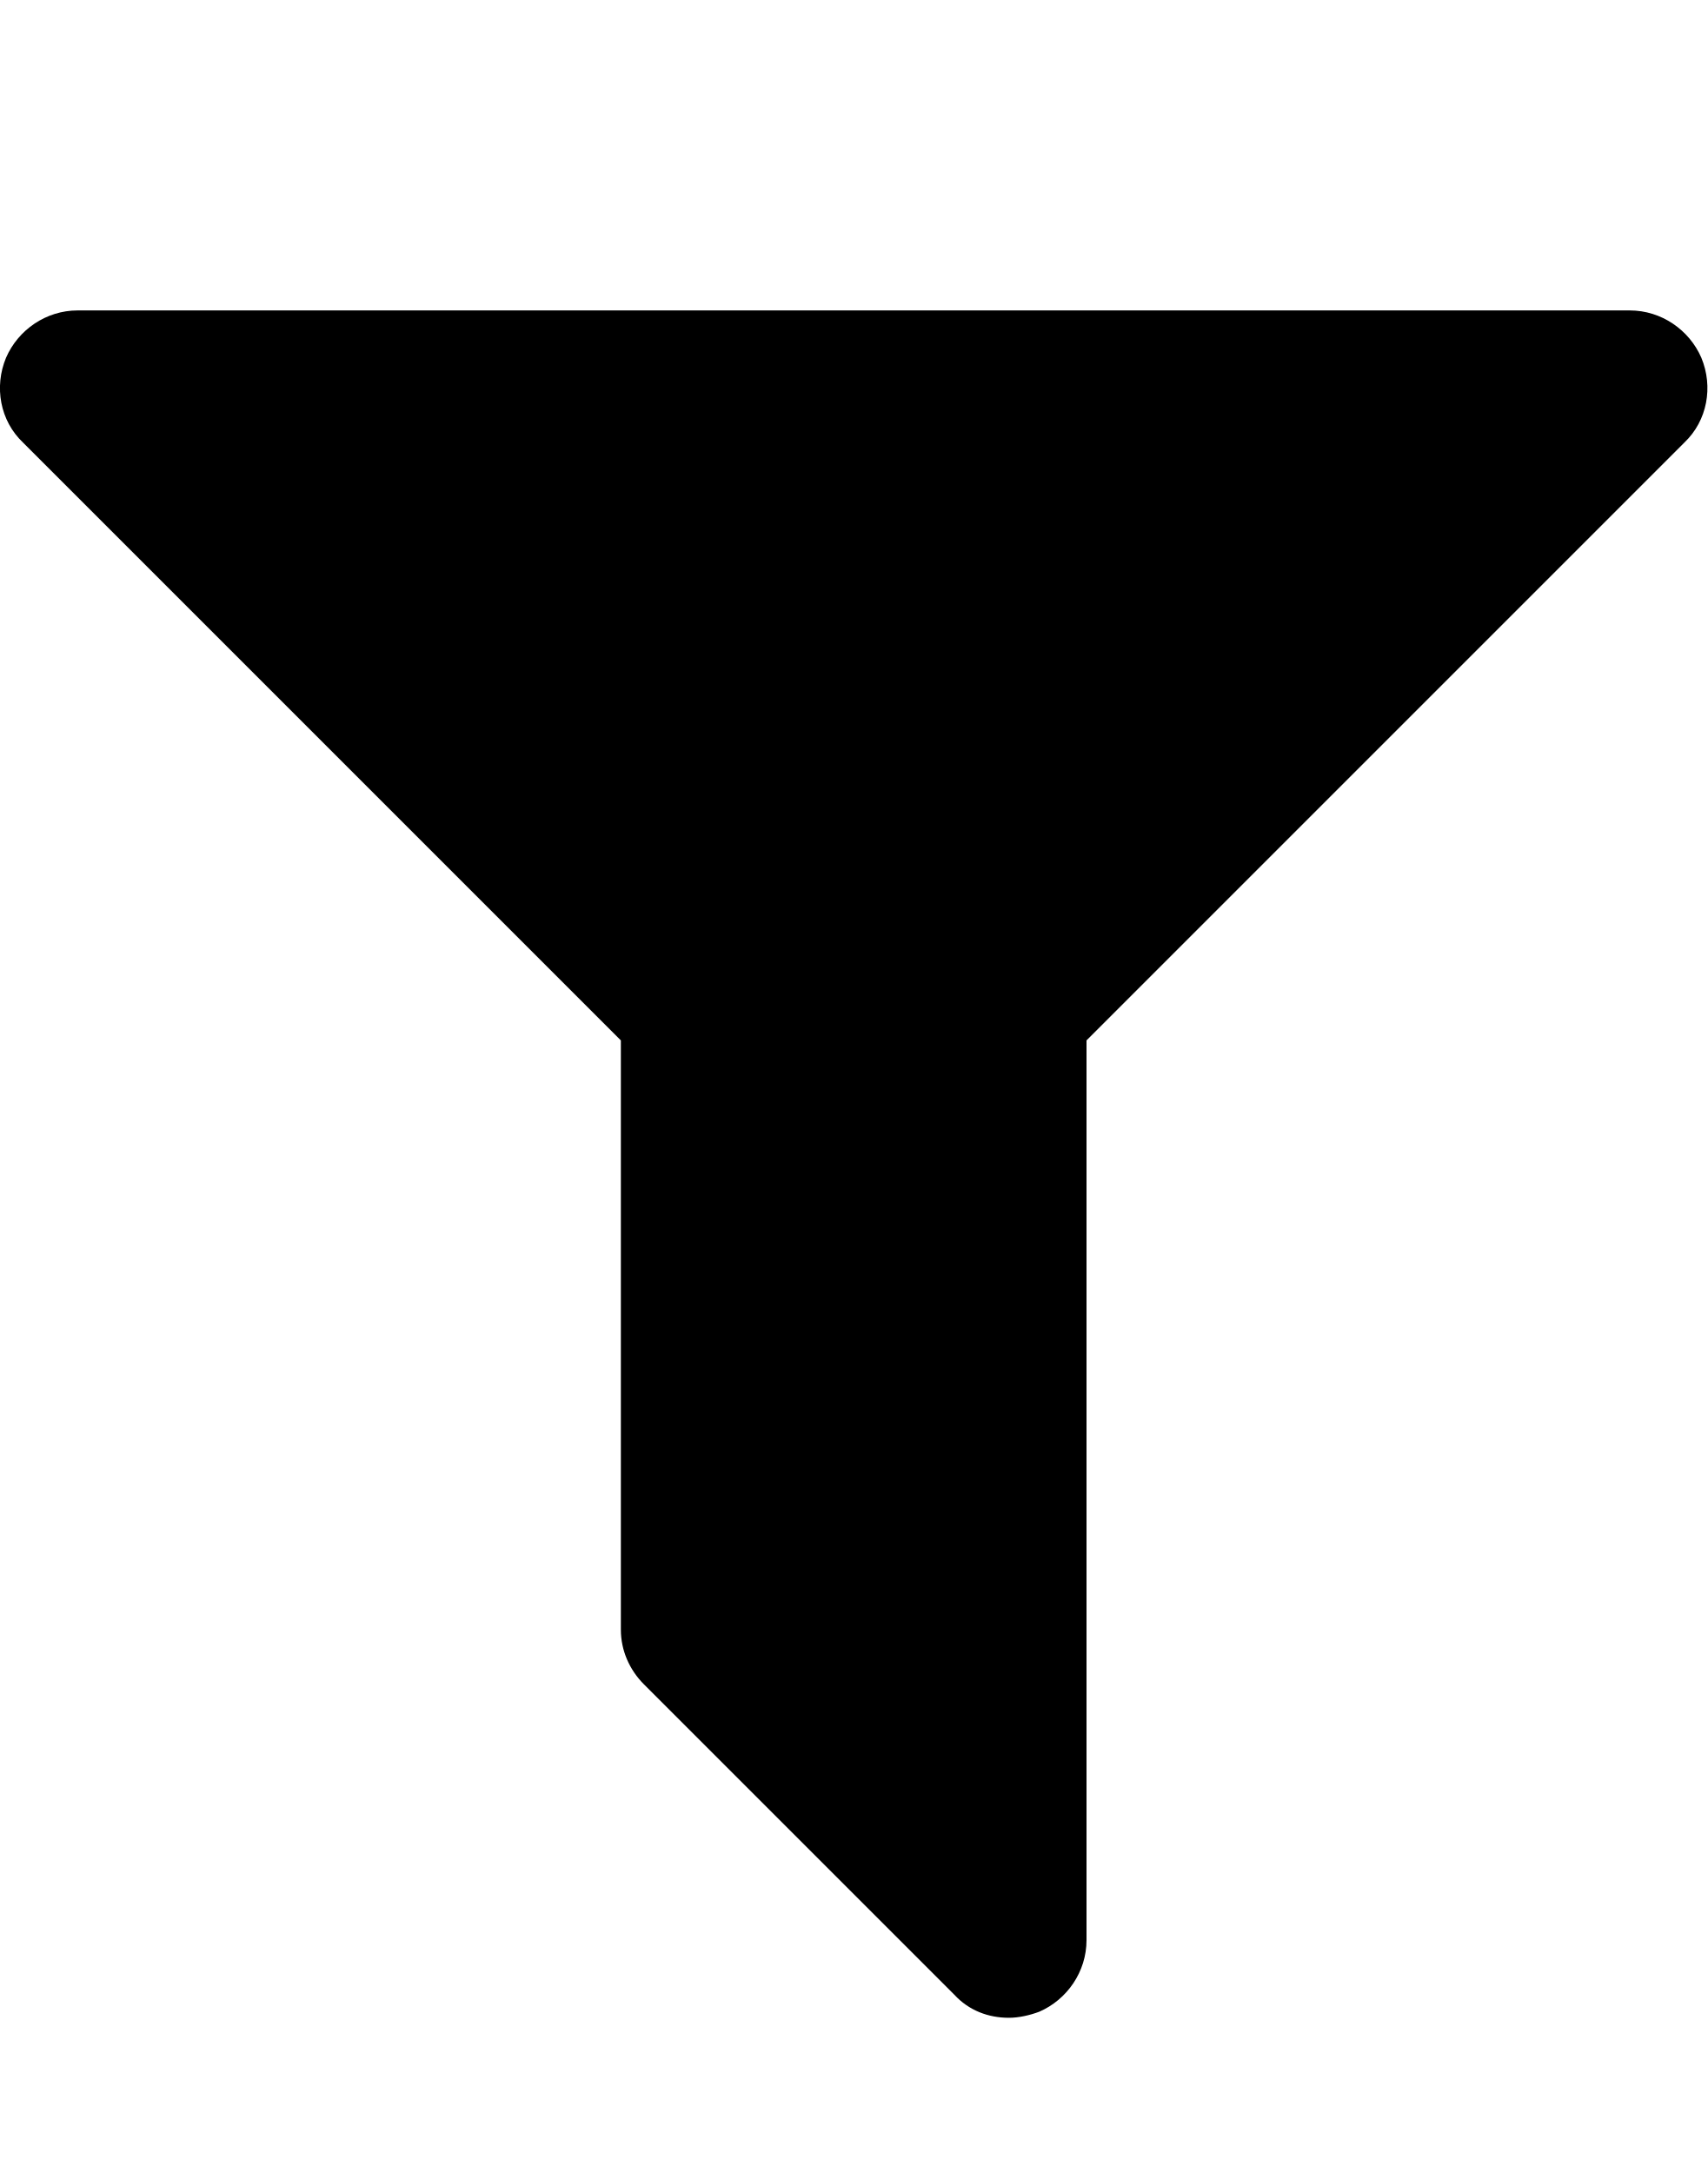
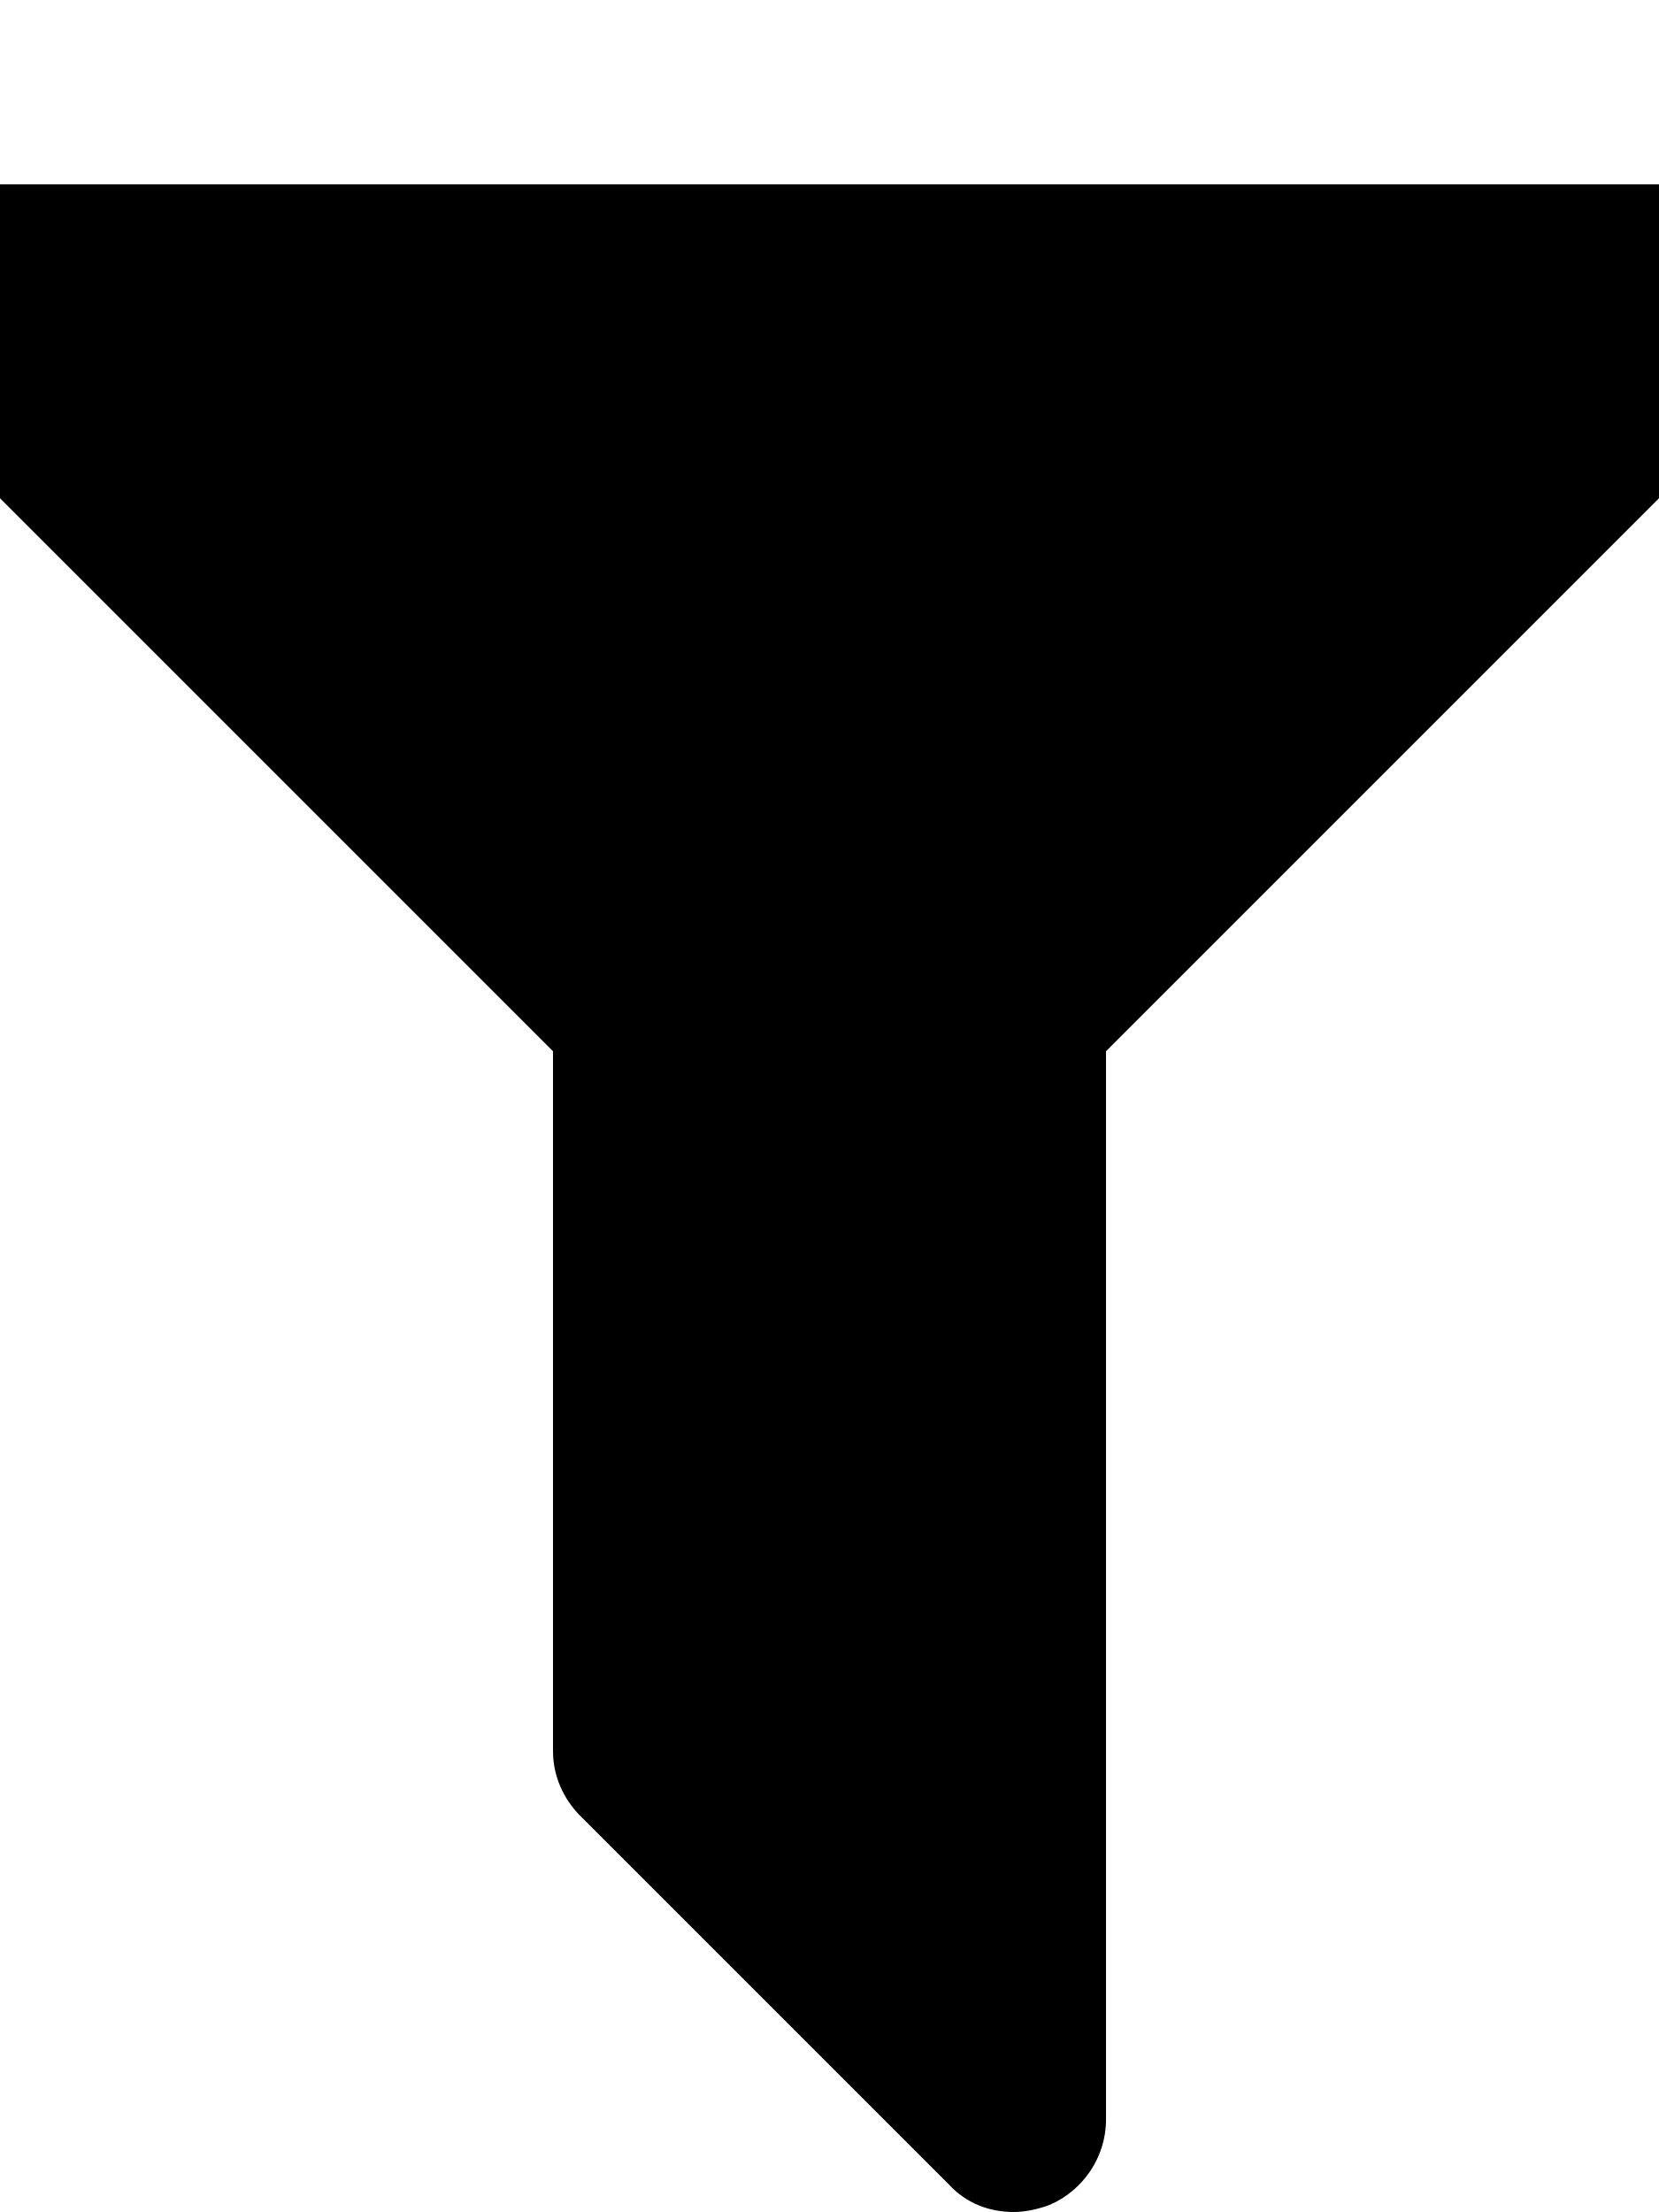
- <svg xmlns="http://www.w3.org/2000/svg" version="1.1" viewBox="0 0 22 28">
+ <svg xmlns="http://www.w3.org/2000/svg" version="1.1" viewBox="2 2 18 24">
  <path d="M21.922 4.609c0.156 0.375 0.078 0.812-0.219 1.094l-7.703 7.703v11.594c0 0.406-0.25 0.766-0.609 0.922-0.125 0.047-0.266 0.078-0.391 0.078-0.266 0-0.516-0.094-0.703-0.297l-4-4c-0.187-0.187-0.297-0.438-0.297-0.703v-7.594l-7.703-7.703c-0.297-0.281-0.375-0.719-0.219-1.094 0.156-0.359 0.516-0.609 0.922-0.609h20c0.406 0 0.766 0.25 0.922 0.609z" />
</svg>
